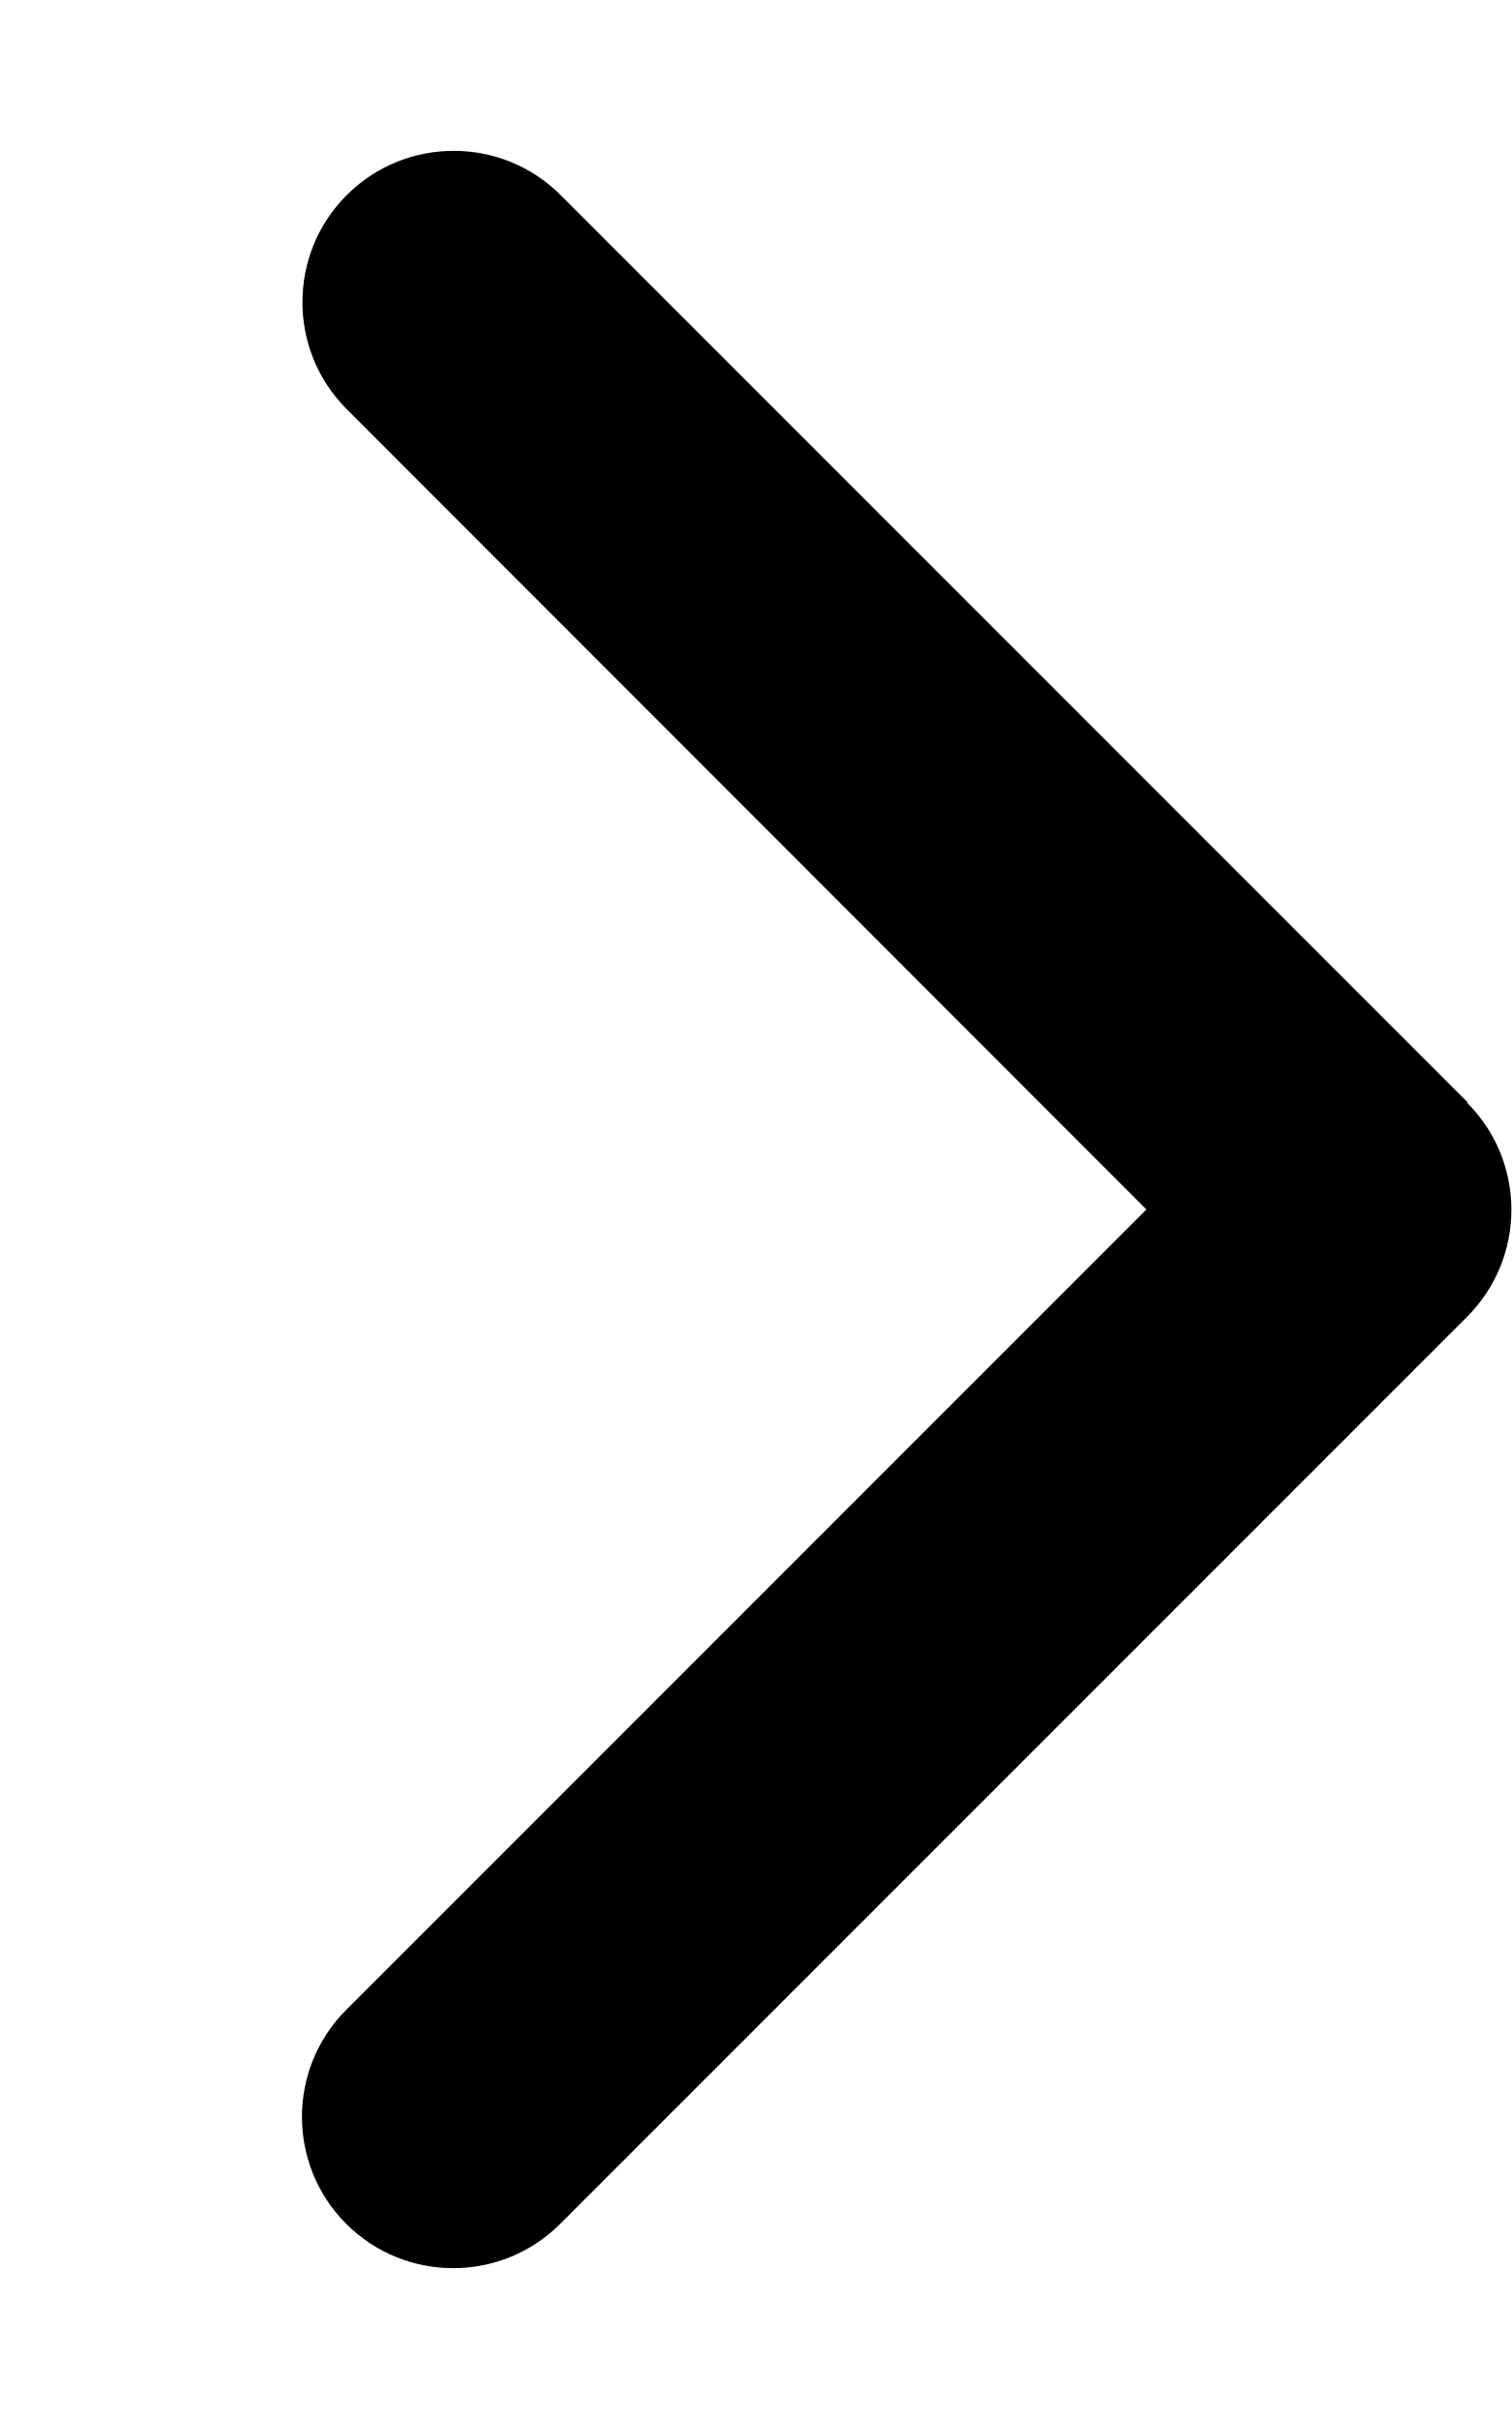
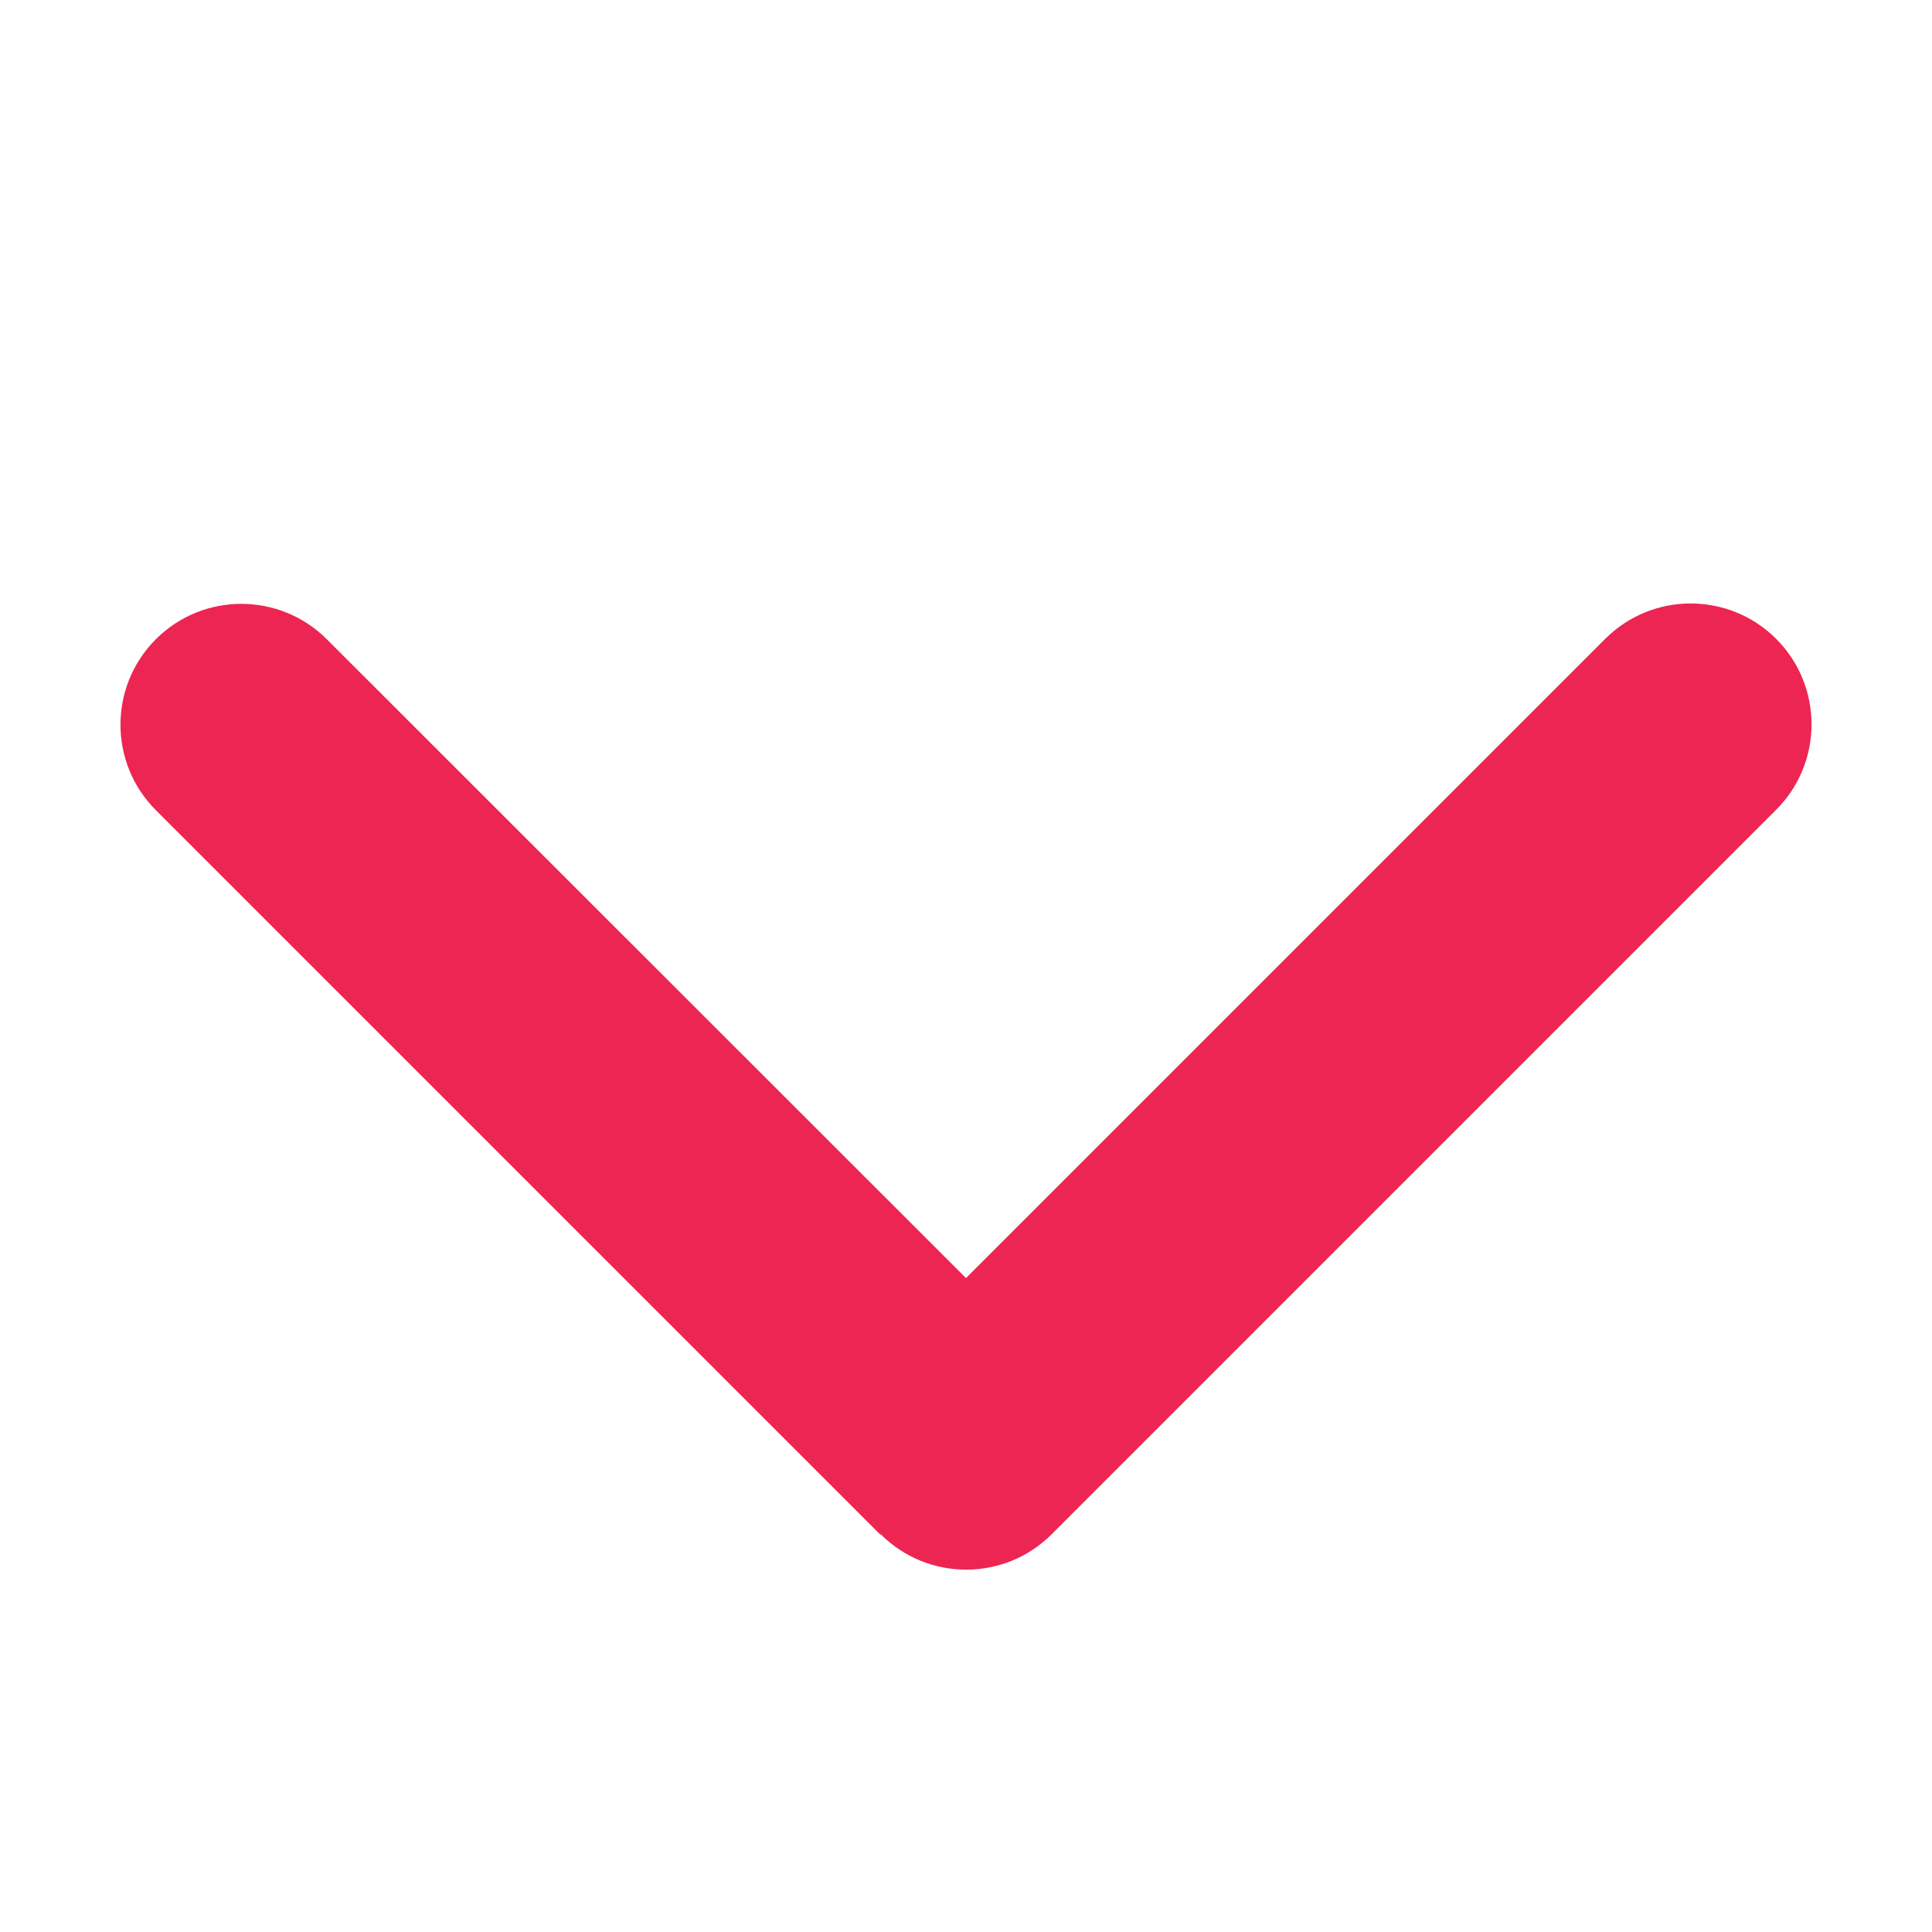
- <svg xmlns="http://www.w3.org/2000/svg" viewBox="0 0 320 512">
-   <path d="M310.6 233.4c12.5 12.5 12.5 32.8 0 45.3l-192 192c-12.5 12.5-32.8 12.5-45.3 0s-12.5-32.8 0-45.3L242.7 256 73.4 86.6c-12.5-12.5-12.5-32.8 0-45.3s32.8-12.5 45.3 0l192 192z" />
+ <svg xmlns="http://www.w3.org/2000/svg" viewBox="0 0 512 512">
+   <path d="M233.4 406.6c12.5 12.5 32.8 12.5 45.3 0l192-192c12.5-12.5 12.5-32.8 0-45.3s-32.8-12.5-45.3 0L256 338.7 86.6 169.4c-12.5-12.5-32.8-12.5-45.3 0s-12.5 32.8 0 45.3l192 192z" fill="#ed2553" />
</svg>
